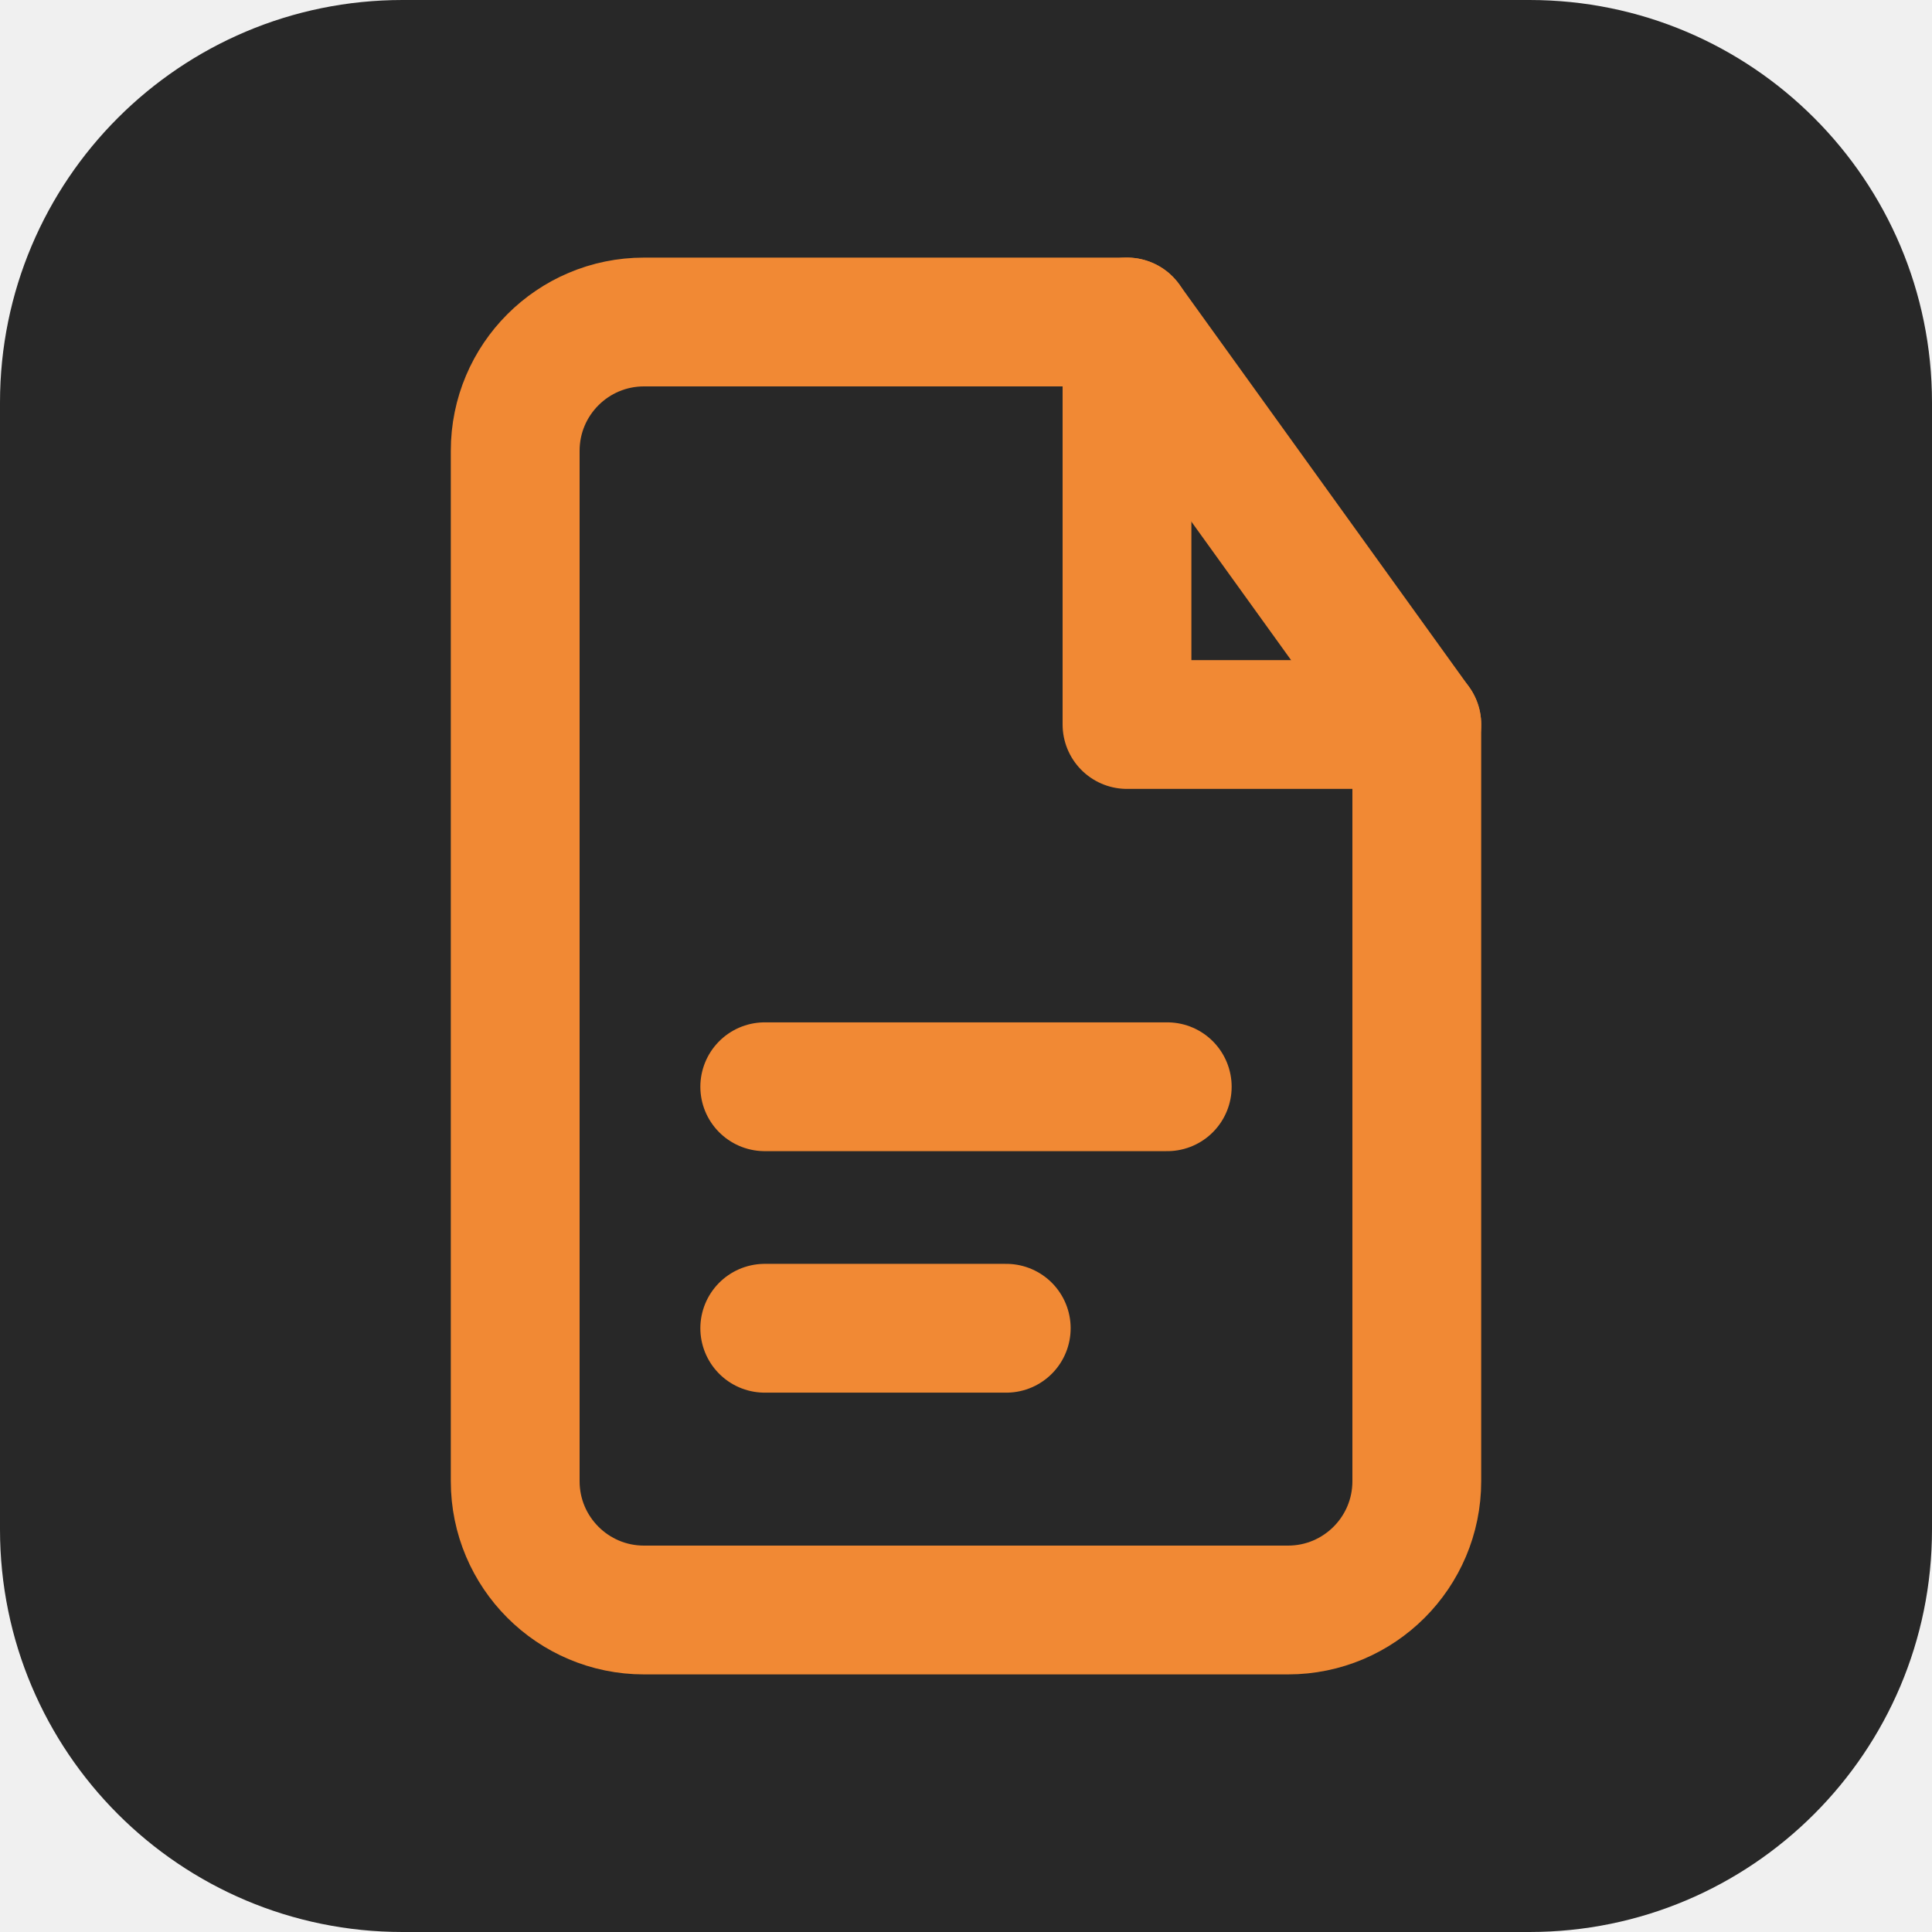
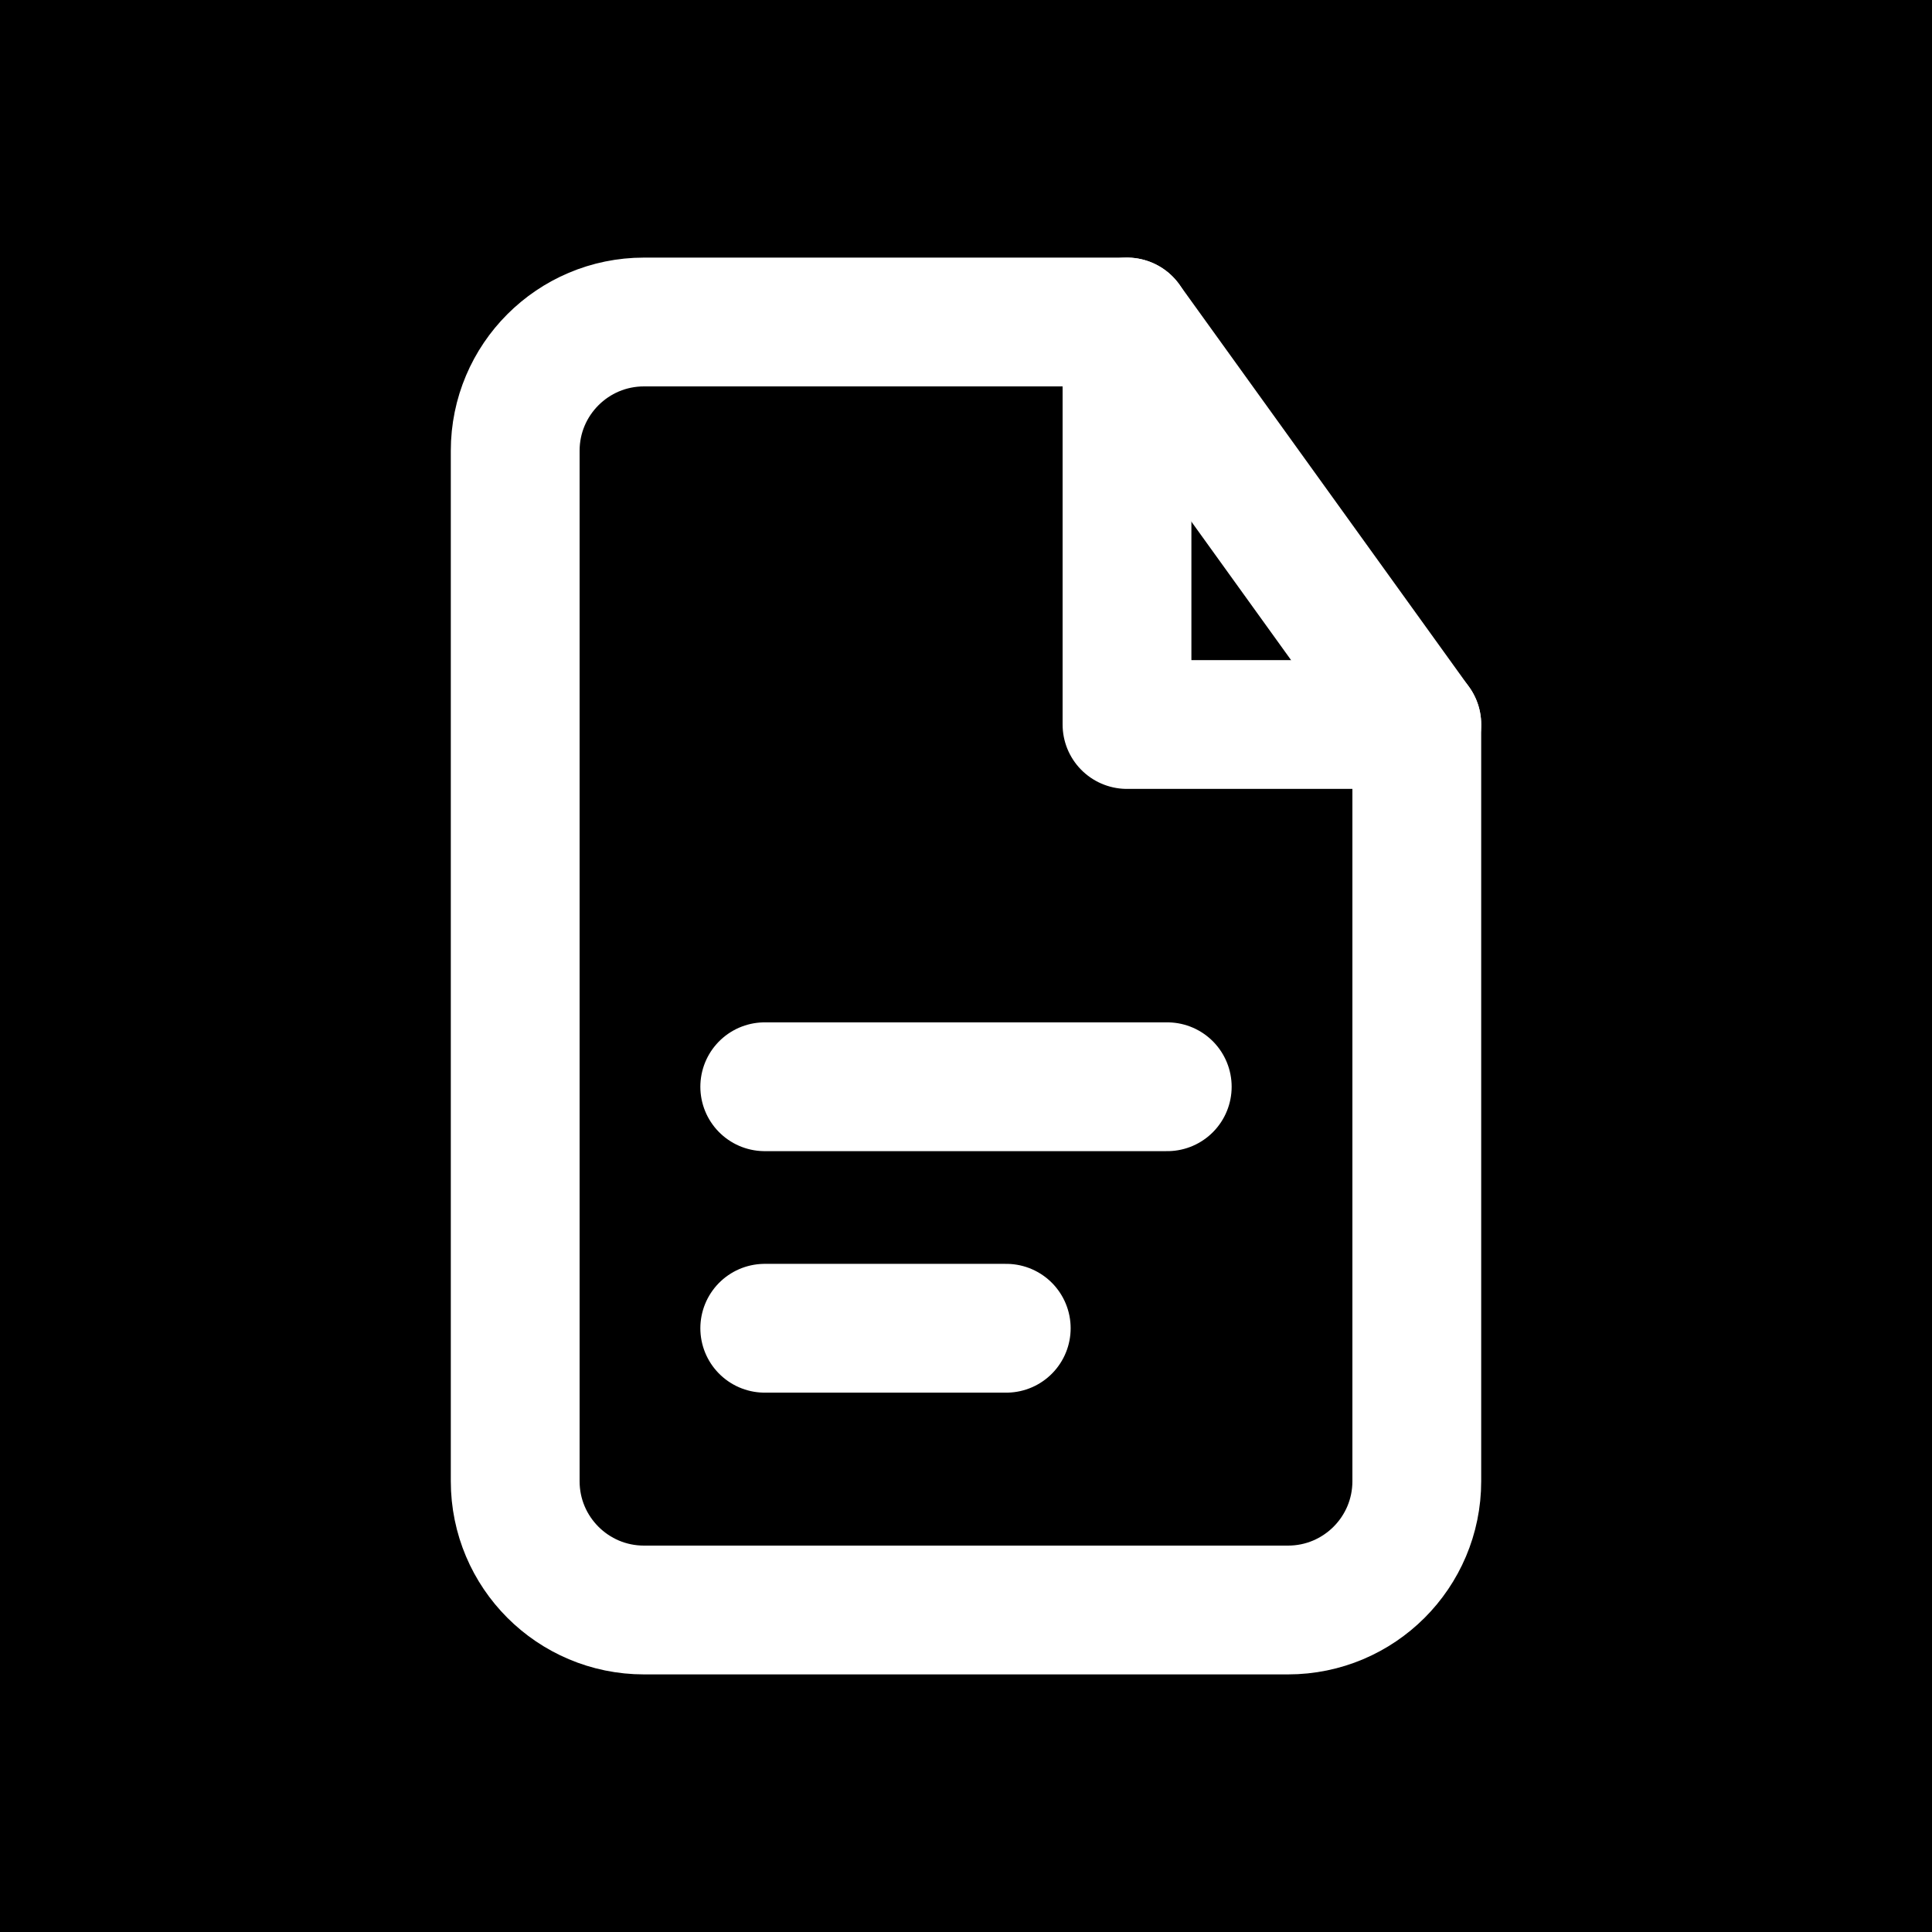
<svg xmlns="http://www.w3.org/2000/svg" viewBox="0 0 24 24" width="512" height="512">
-   <rect width="24" height="24" rx="5" fill="#282828" />
-   <path d="M14 4H8a1.6 1.6 0 0 0-1.6 1.6v12.8A1.6 1.6 0 0 0 8 20h8a1.6 1.6 0 0 0 1.6-1.6V9z" fill="none" stroke="#f18934" stroke-width="1.6" stroke-linecap="round" stroke-linejoin="round" />
-   <polyline points="14 4 14 9 17.6 9" fill="none" stroke="#f18934" stroke-width="1.6" stroke-linecap="round" stroke-linejoin="round" />
-   <line x1="9.5" y1="13.5" x2="14.5" y2="13.5" stroke="#f18934" stroke-width="1.6" stroke-linecap="round" />
-   <line x1="9.5" y1="16.5" x2="12.5" y2="16.5" stroke="#f18934" stroke-width="1.6" stroke-linecap="round" />
+   <rect width="24" height="24" rx="0" fill="#000000" />
+   <path d="M14 4H8a1.6 1.6 0 0 0-1.6 1.6v12.8A1.6 1.6 0 0 0 8 20h8a1.6 1.6 0 0 0 1.6-1.6V9z" fill="none" stroke="#ffffff" stroke-width="1.6" stroke-linecap="round" stroke-linejoin="round" />
+   <polyline points="14 4 14 9 17.6 9" fill="none" stroke="#ffffff" stroke-width="1.6" stroke-linecap="round" stroke-linejoin="round" />
+   <line x1="9.5" y1="13.5" x2="14.5" y2="13.5" stroke="#ffffff" stroke-width="1.6" stroke-linecap="round" />
+   <line x1="9.5" y1="16.5" x2="12.5" y2="16.5" stroke="#ffffff" stroke-width="1.6" stroke-linecap="round" />
</svg>
